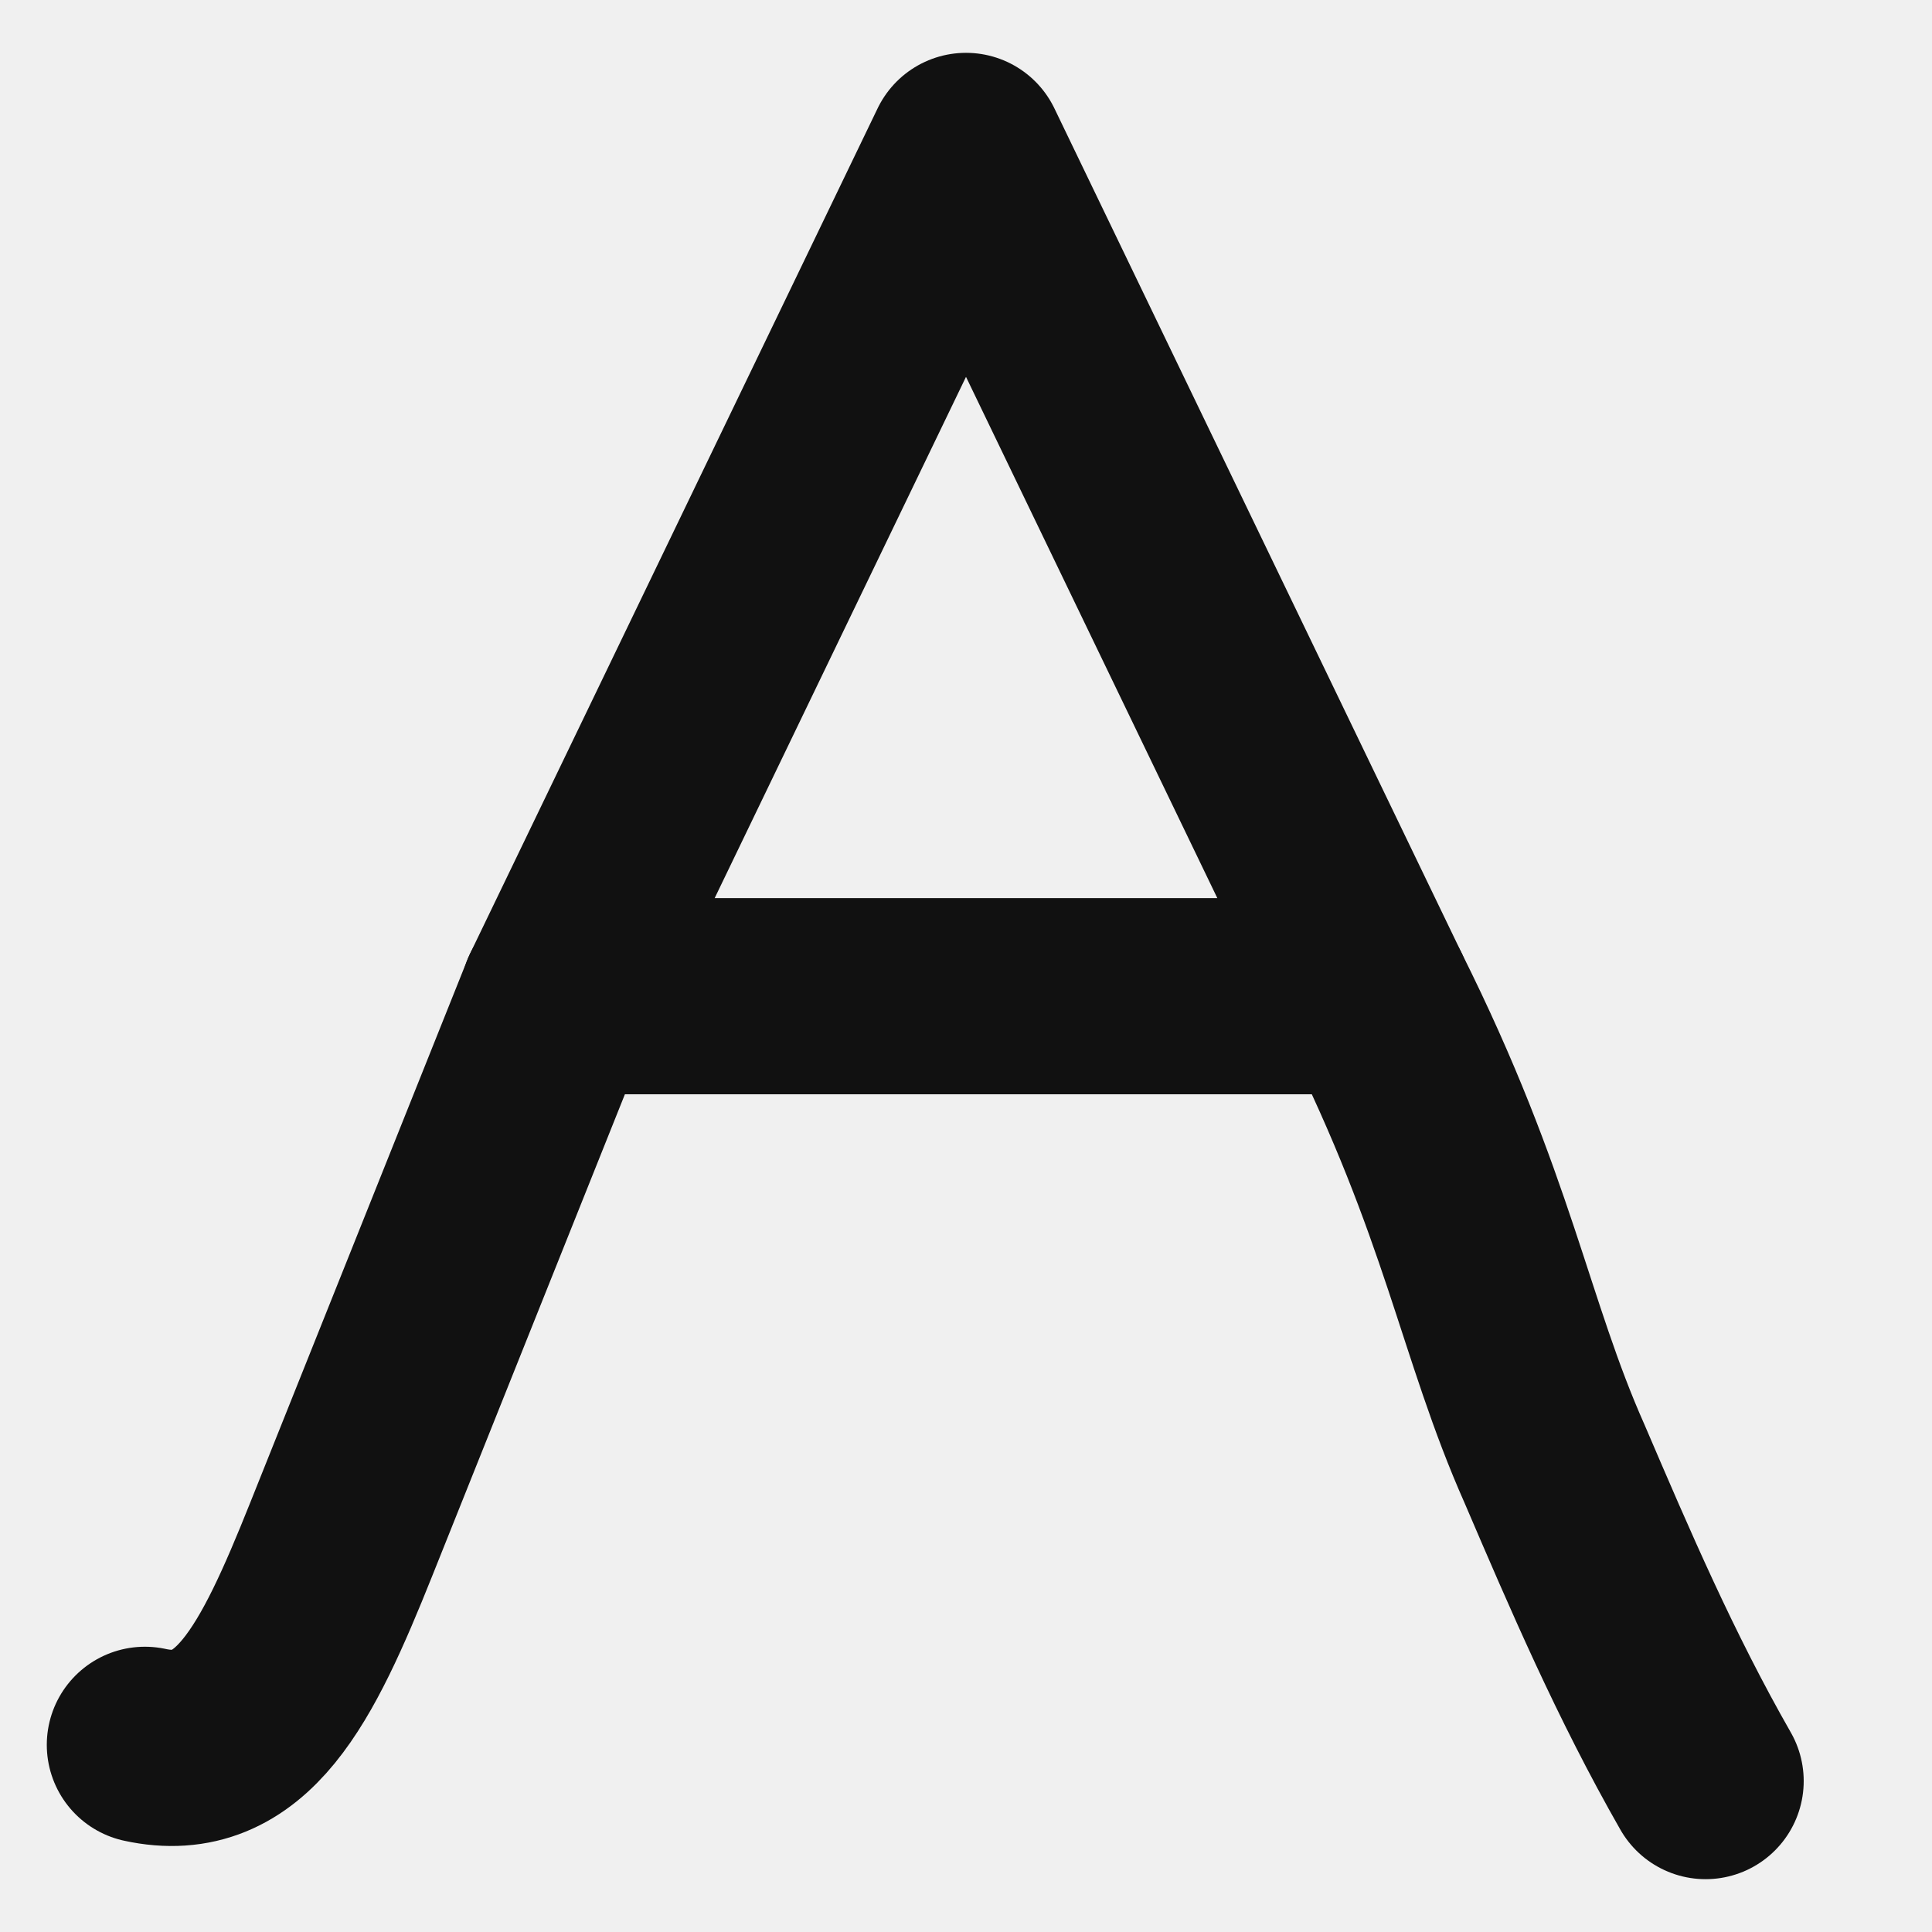
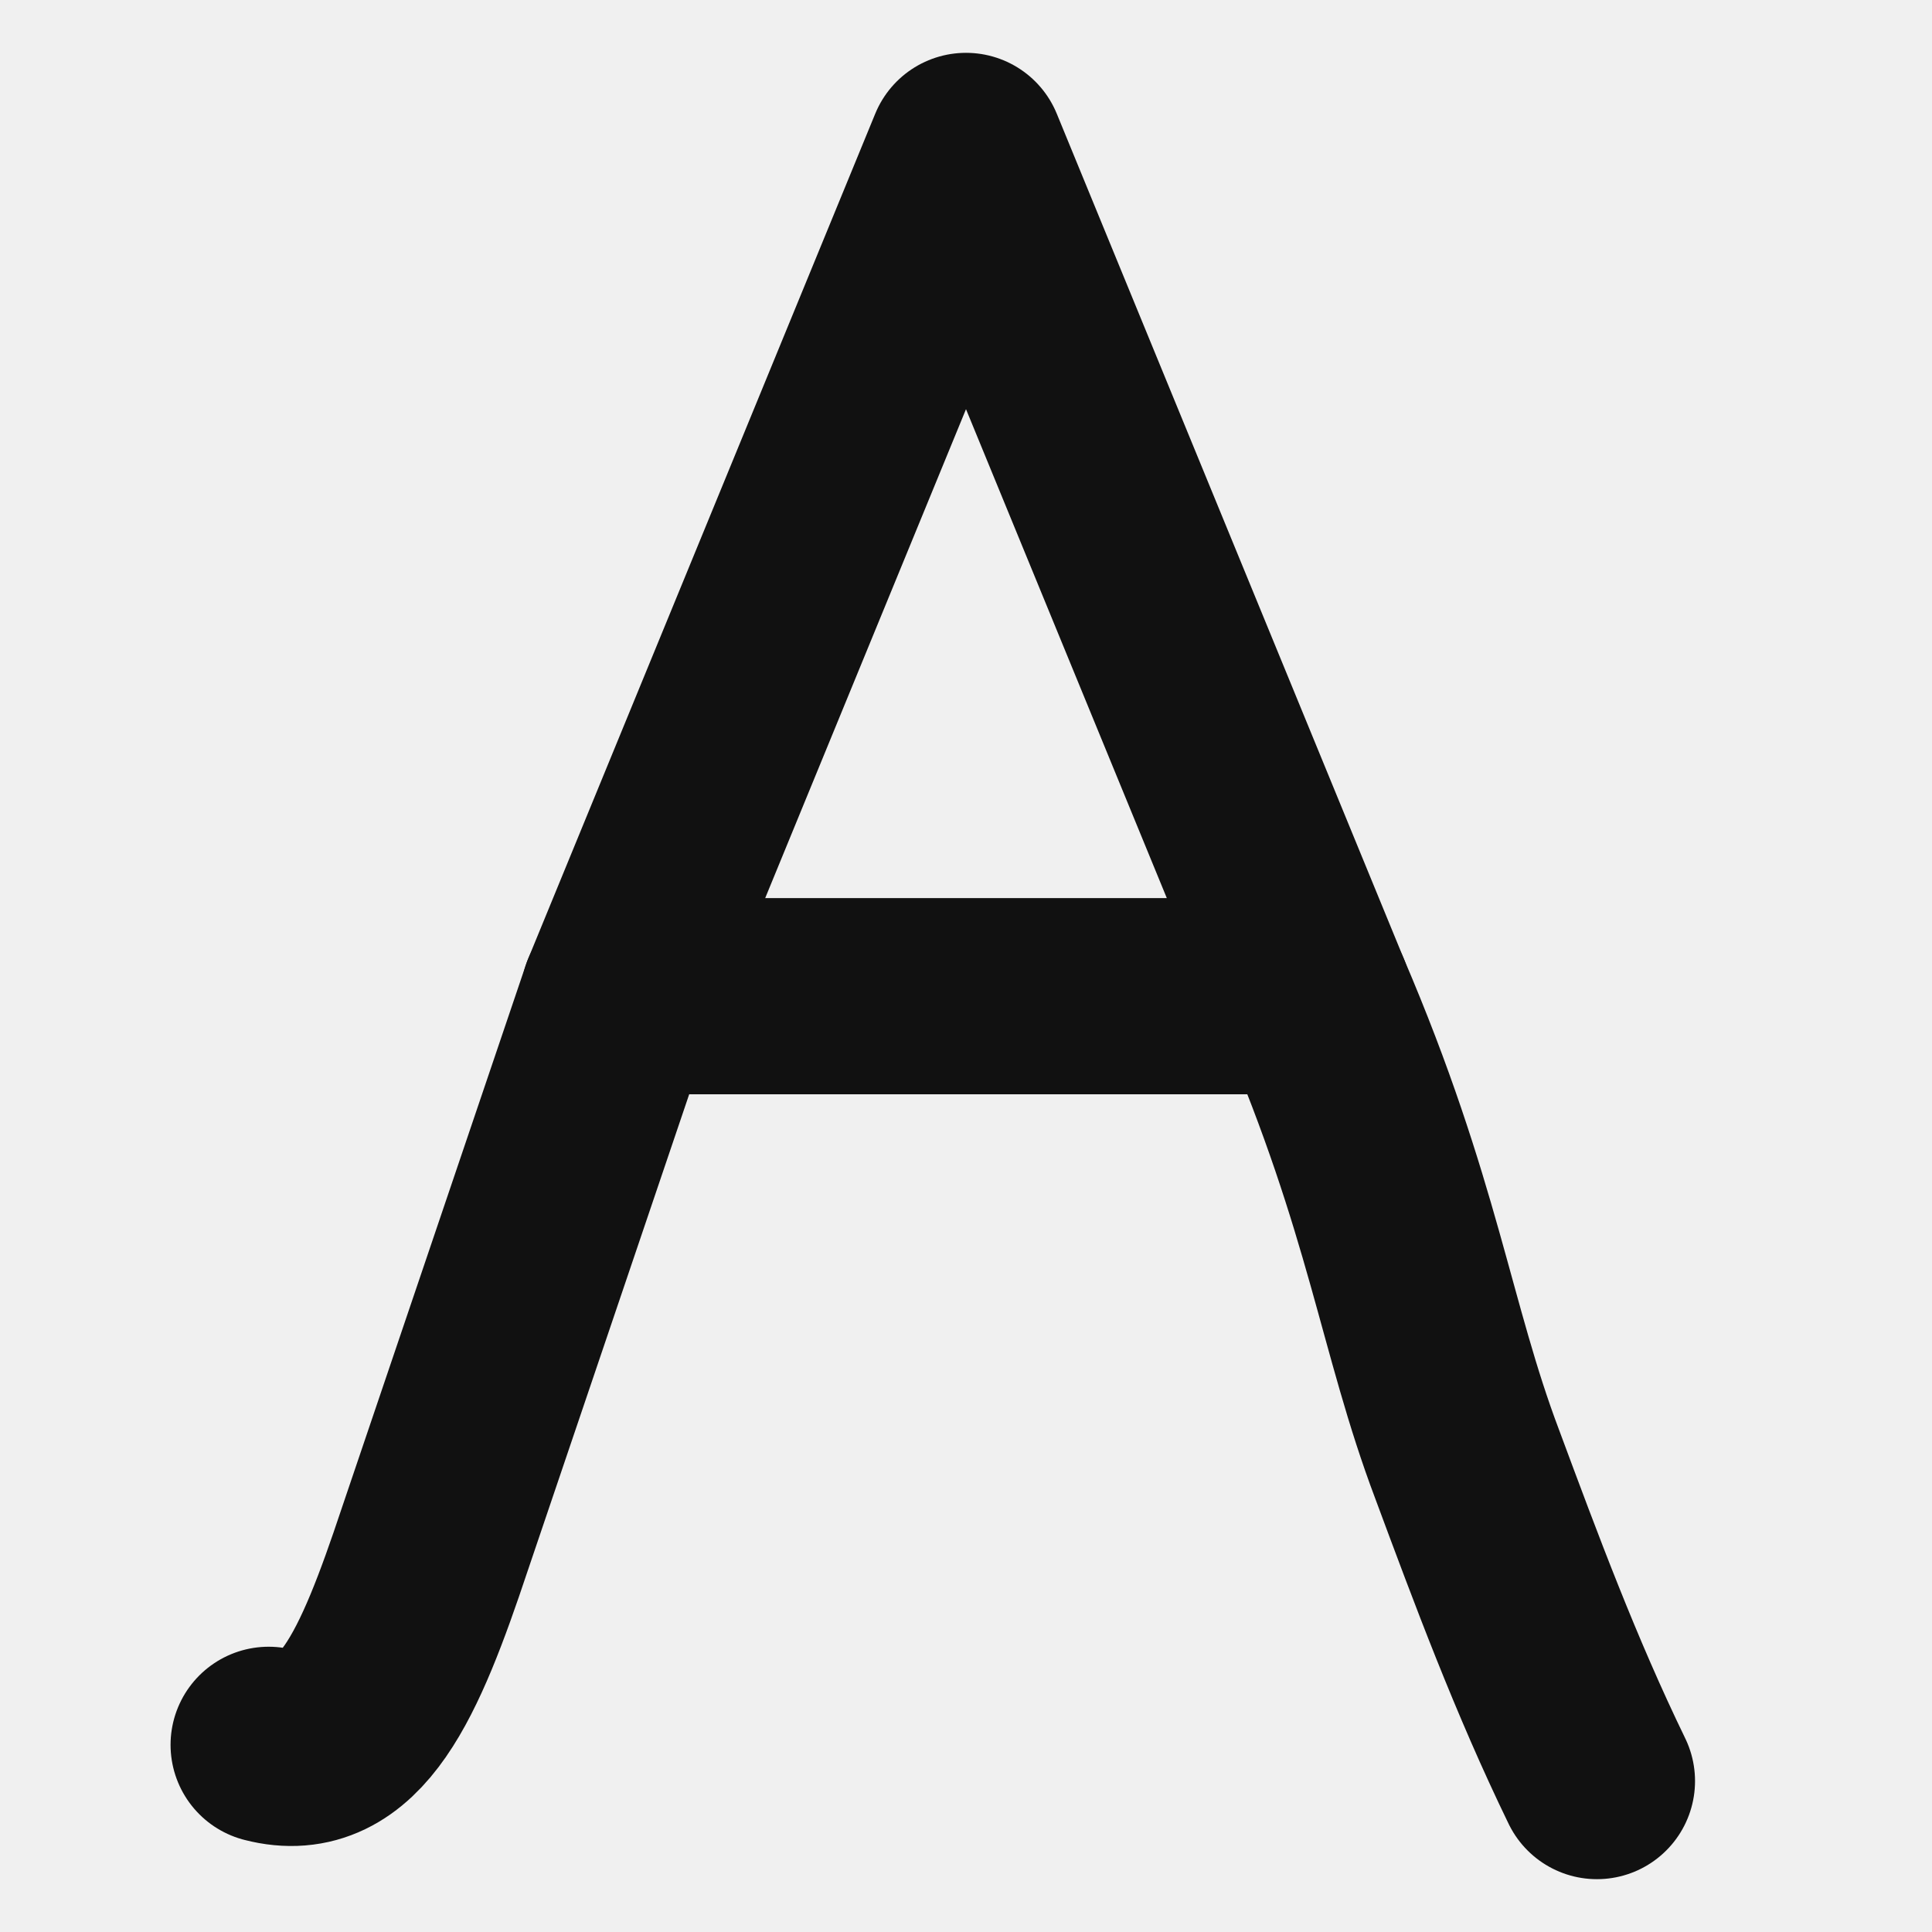
<svg xmlns="http://www.w3.org/2000/svg" viewBox="0 0 64 64">
  <style>path{fill:none;stroke:#111}@media (prefers-color-scheme:dark){path{stroke:#fff}}</style>
  <g stroke-width="6.5" stroke-linecap="round" stroke-linejoin="round">
-     <path d="M32 5 L45.5 33 H18.5 Z" />
-     <path d="M18.5 33 L11.3 51 C9.5 55.5 8 58.5 4.8 57.8" />
-     <path d="M45.5 33 C49 40 49.5 44 51.5 48.5 C53 52 54.5 55.5 56.5 59" />
+     <path d="M32 5 L43.5 33 H20.5 Z" />
+     <path d="M20.5 33 L14.4 51 C12.9 55.5 11.6 58.5 8.9 57.8" />
+     <path d="M43.5 33 C46.5 40 46.9 44 48.6 48.5 C49.9 52 51.2 55.5 52.9 59" />
  </g>
</svg>
